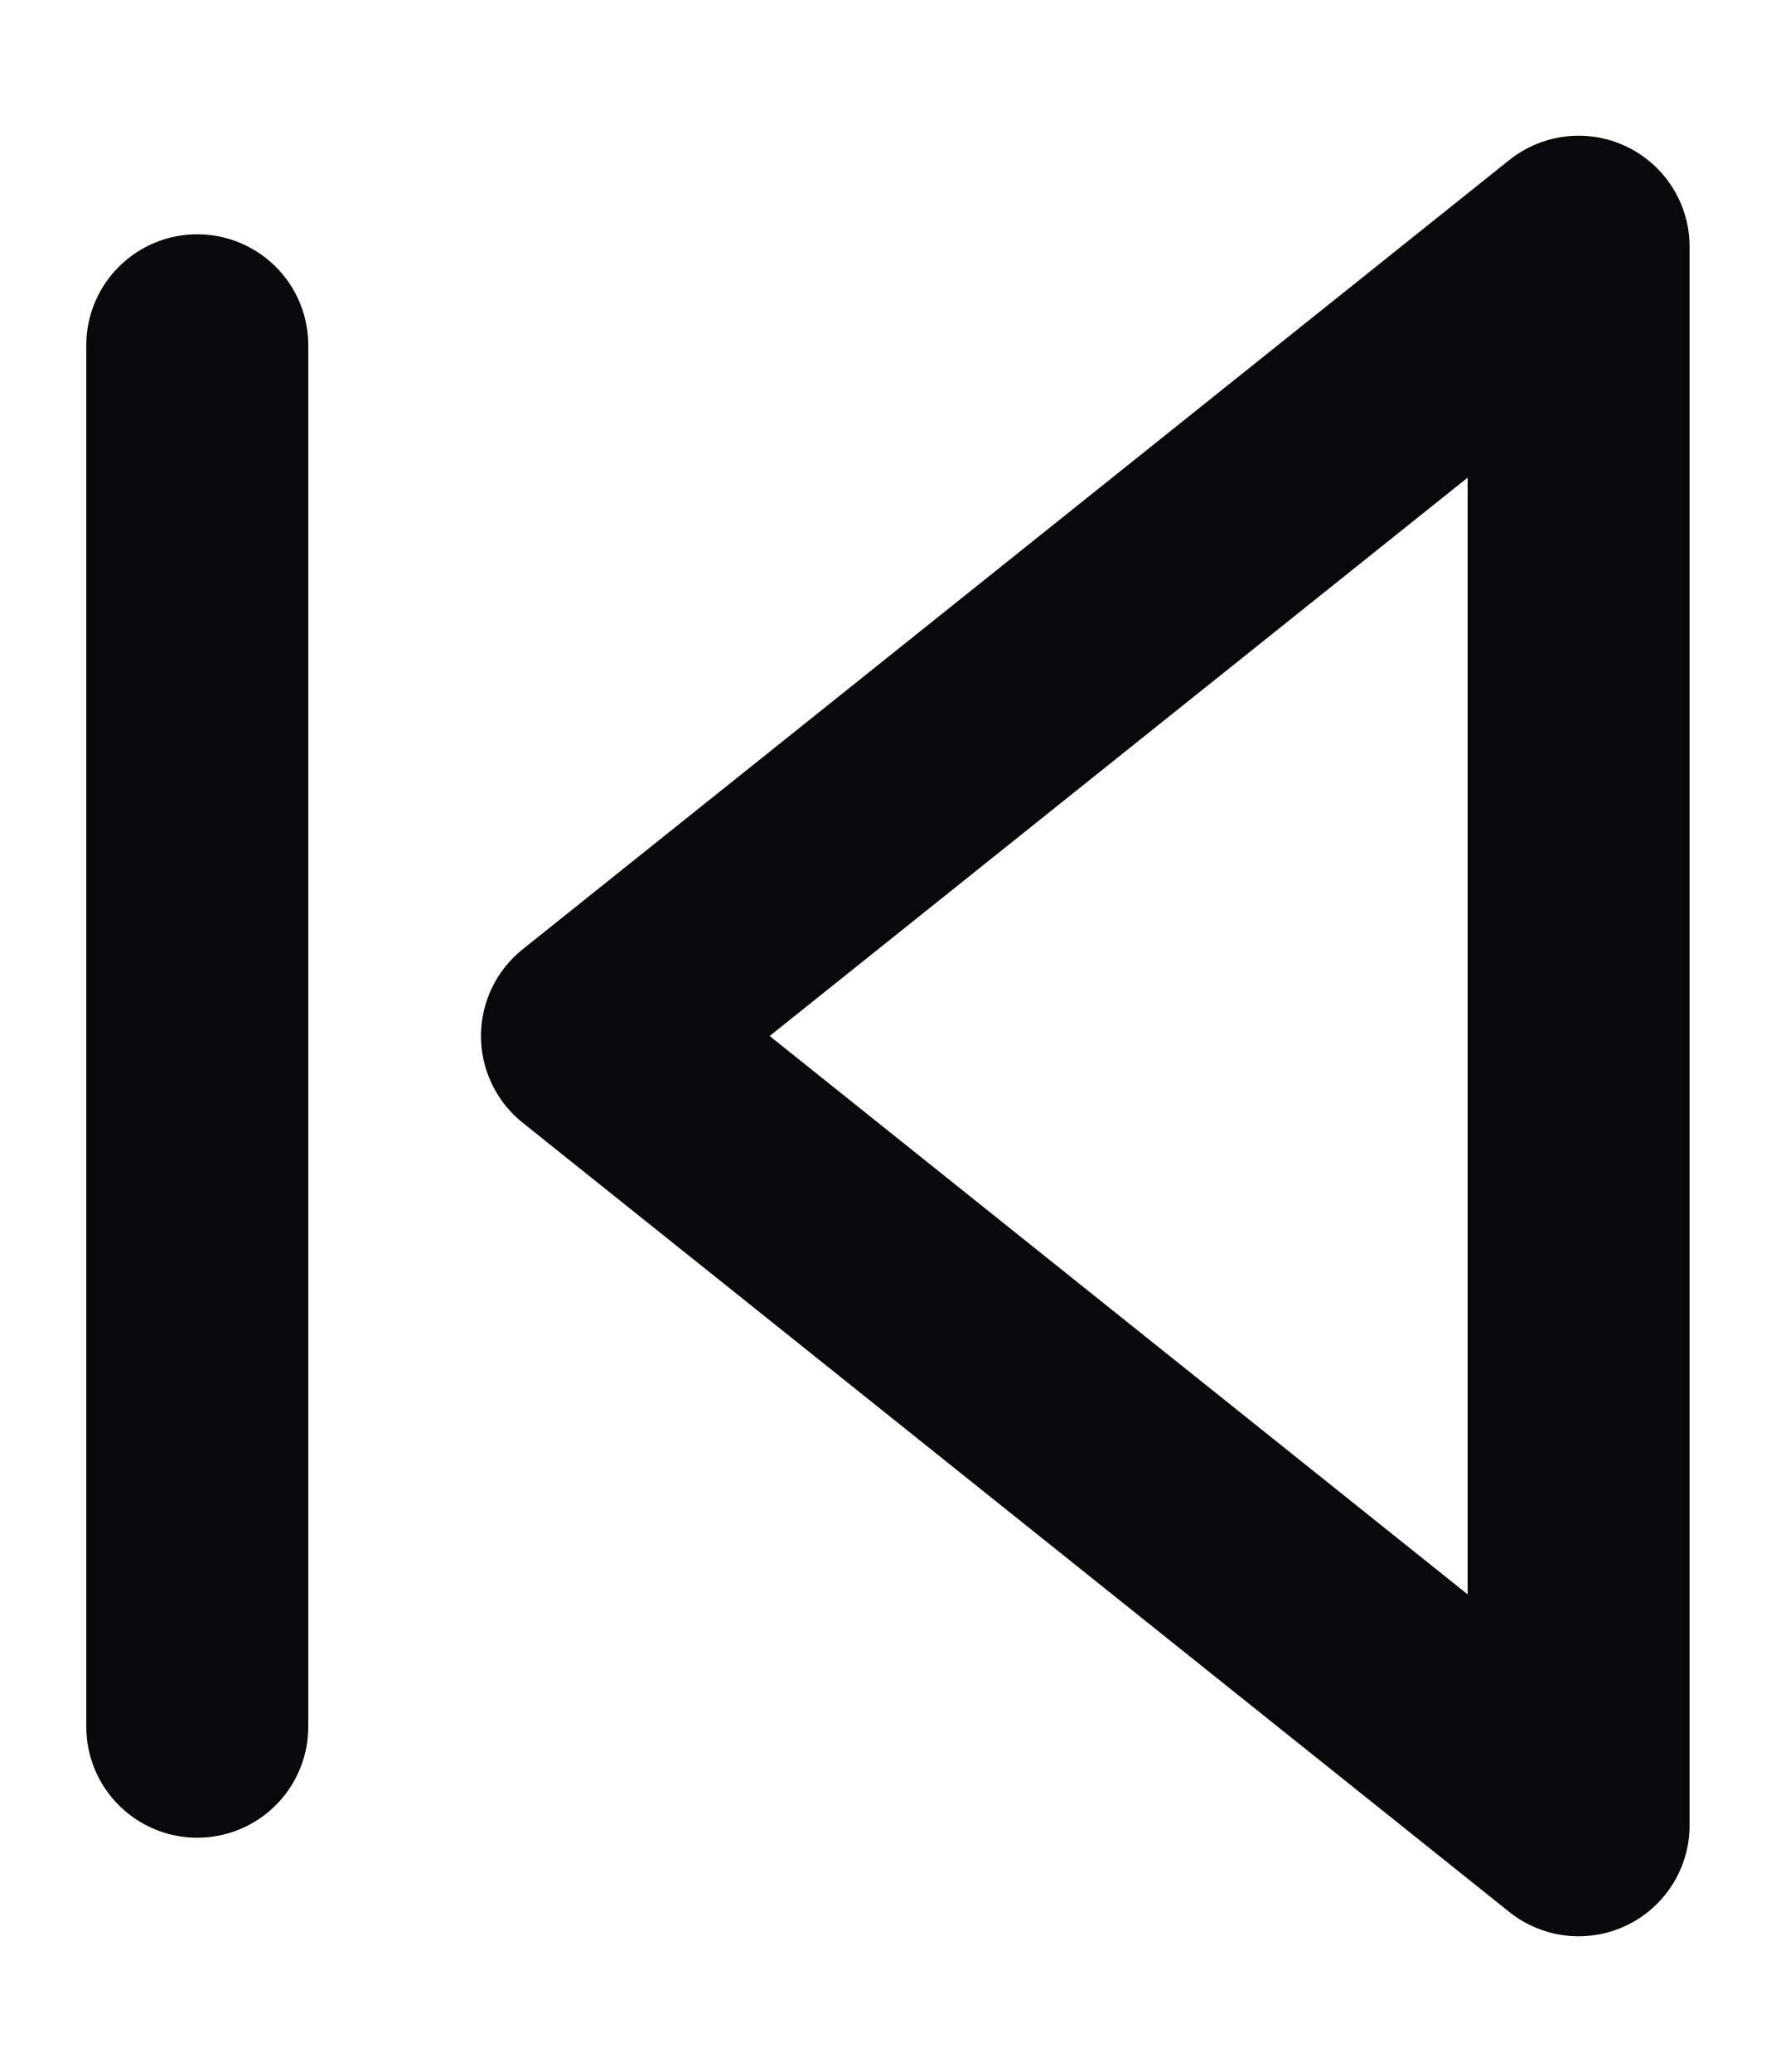
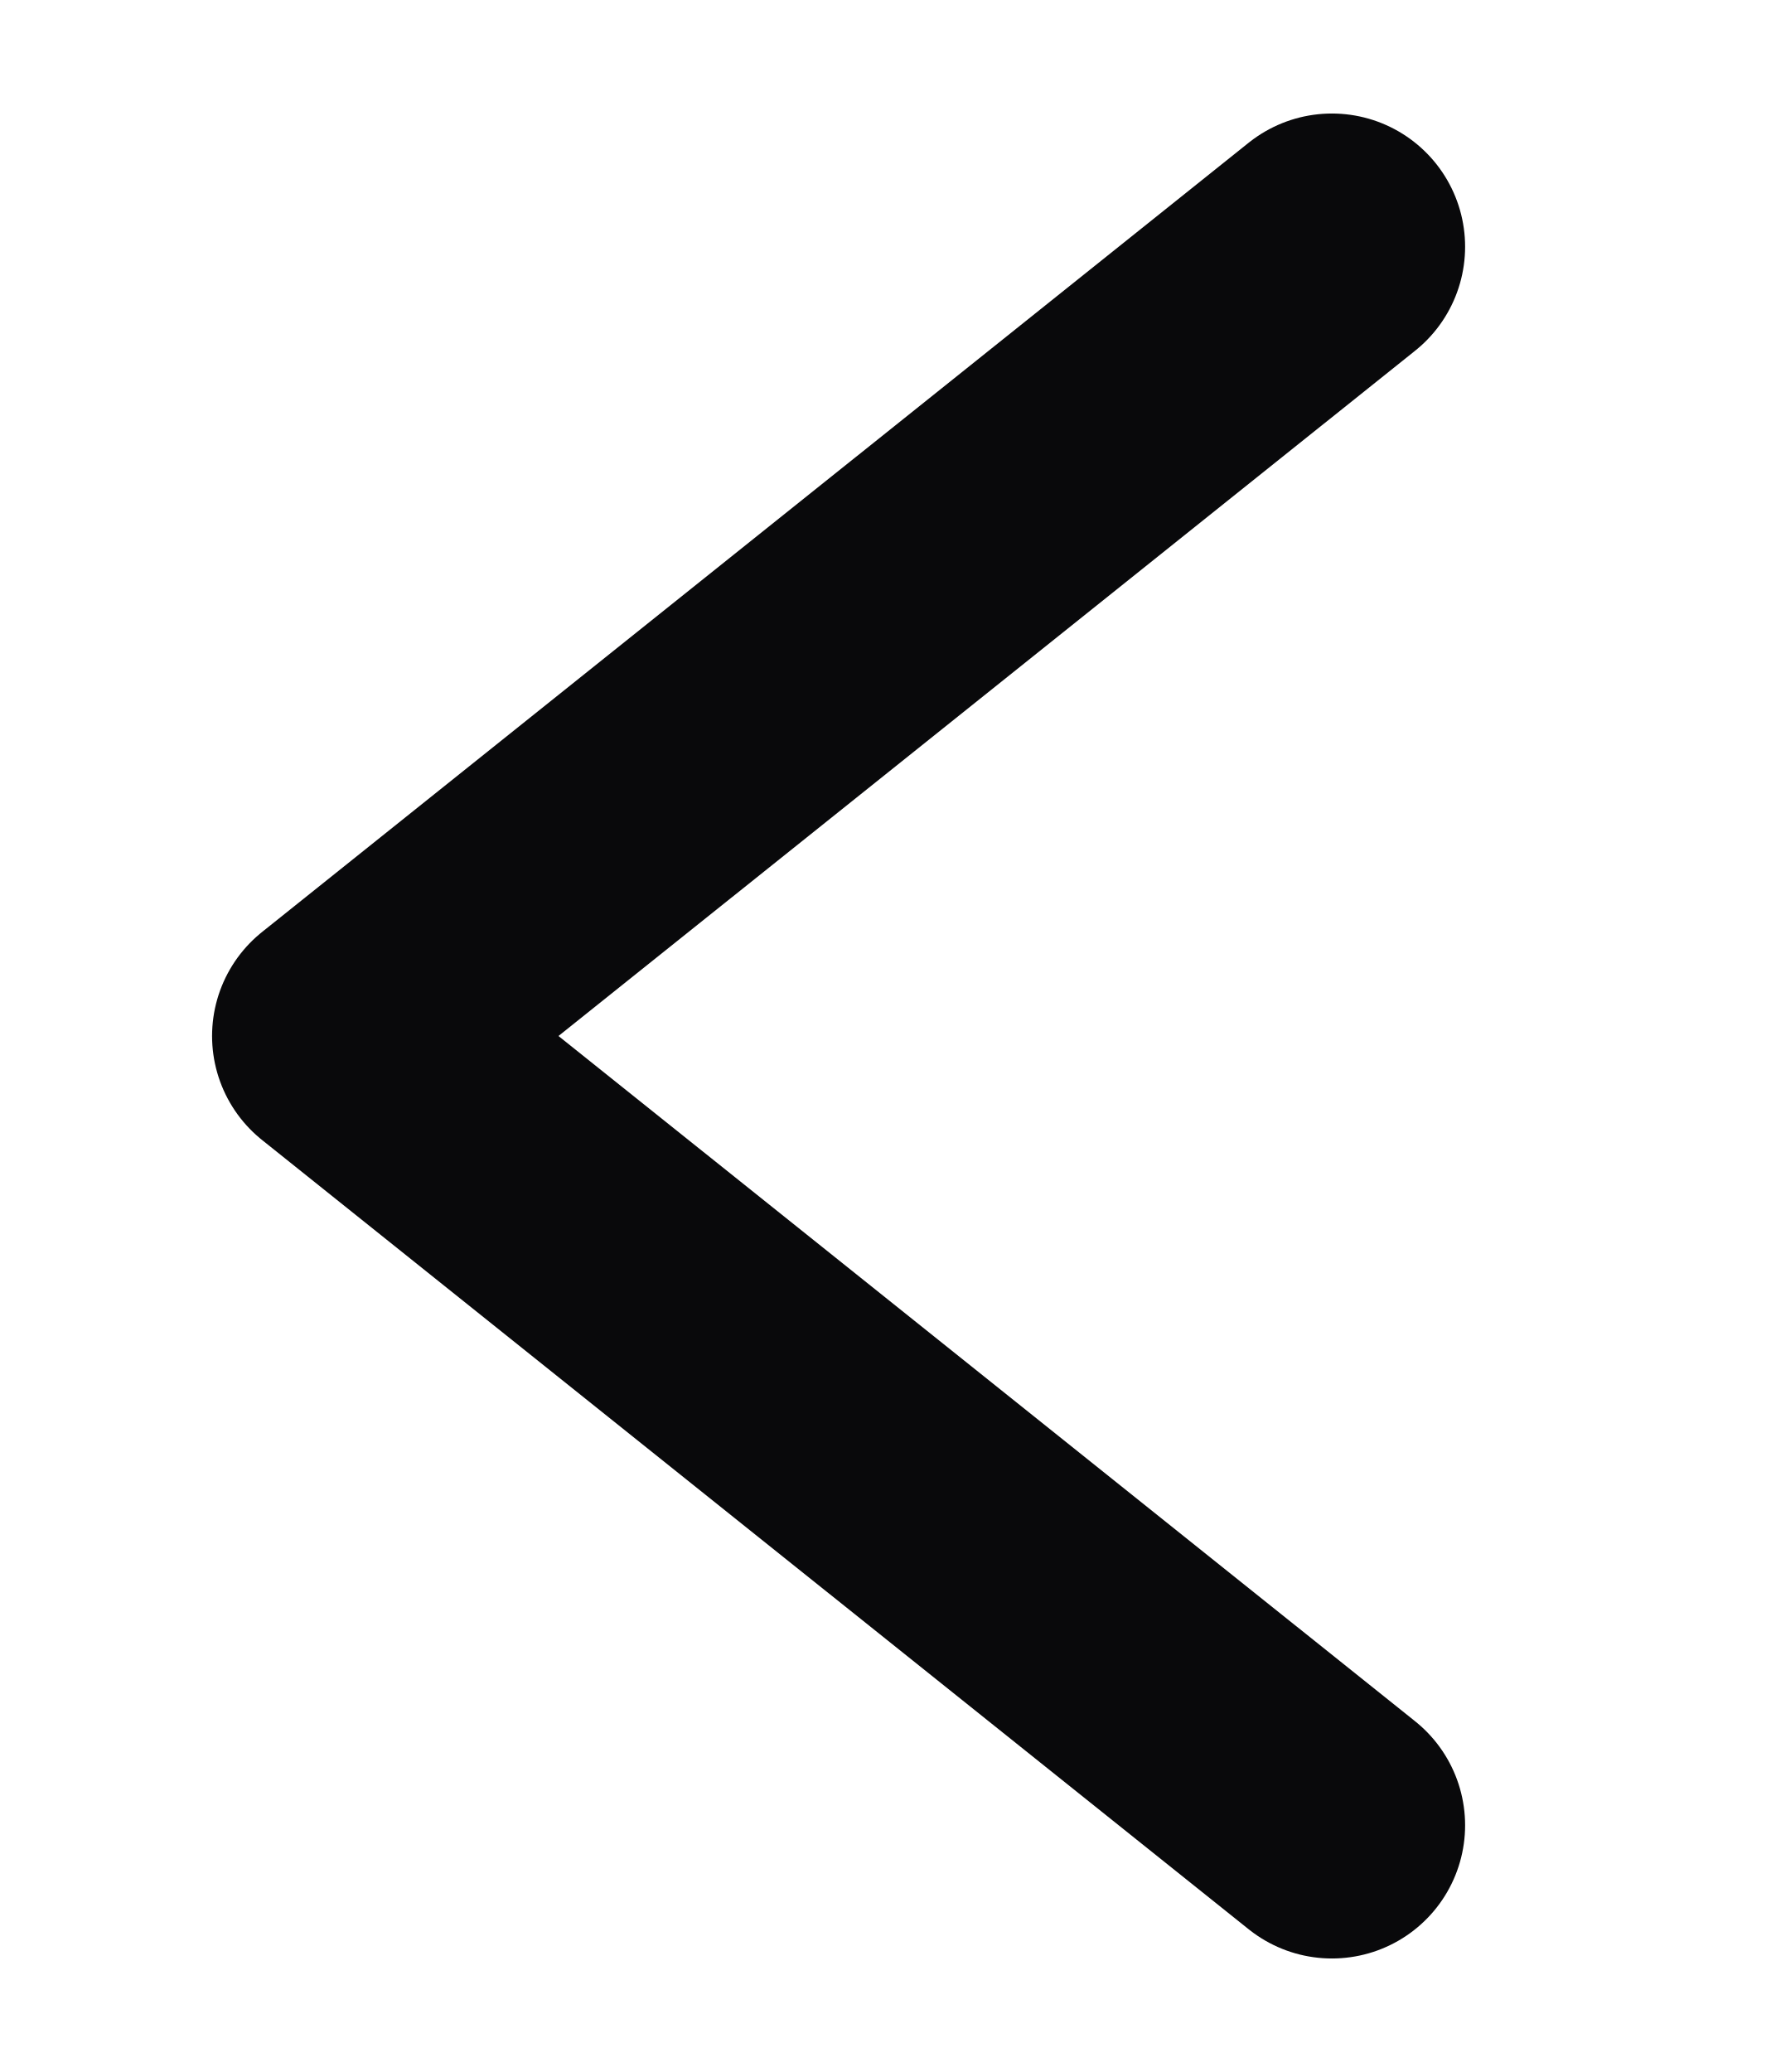
<svg xmlns="http://www.w3.org/2000/svg" width="12" height="14" viewBox="0 0 12 14" fill="none">
-   <path d="M1.333 2.333V11.667M10.667 12.333L4 7L10.667 1.667V12.333Z" stroke="#09090B" stroke-width="1.5" stroke-linecap="round" stroke-linejoin="round" />
+   <path d="M9 1.667L2.333 7L9 12.333" stroke="#09090B" stroke-width="1.8" stroke-linecap="round" stroke-linejoin="round" />
</svg>
